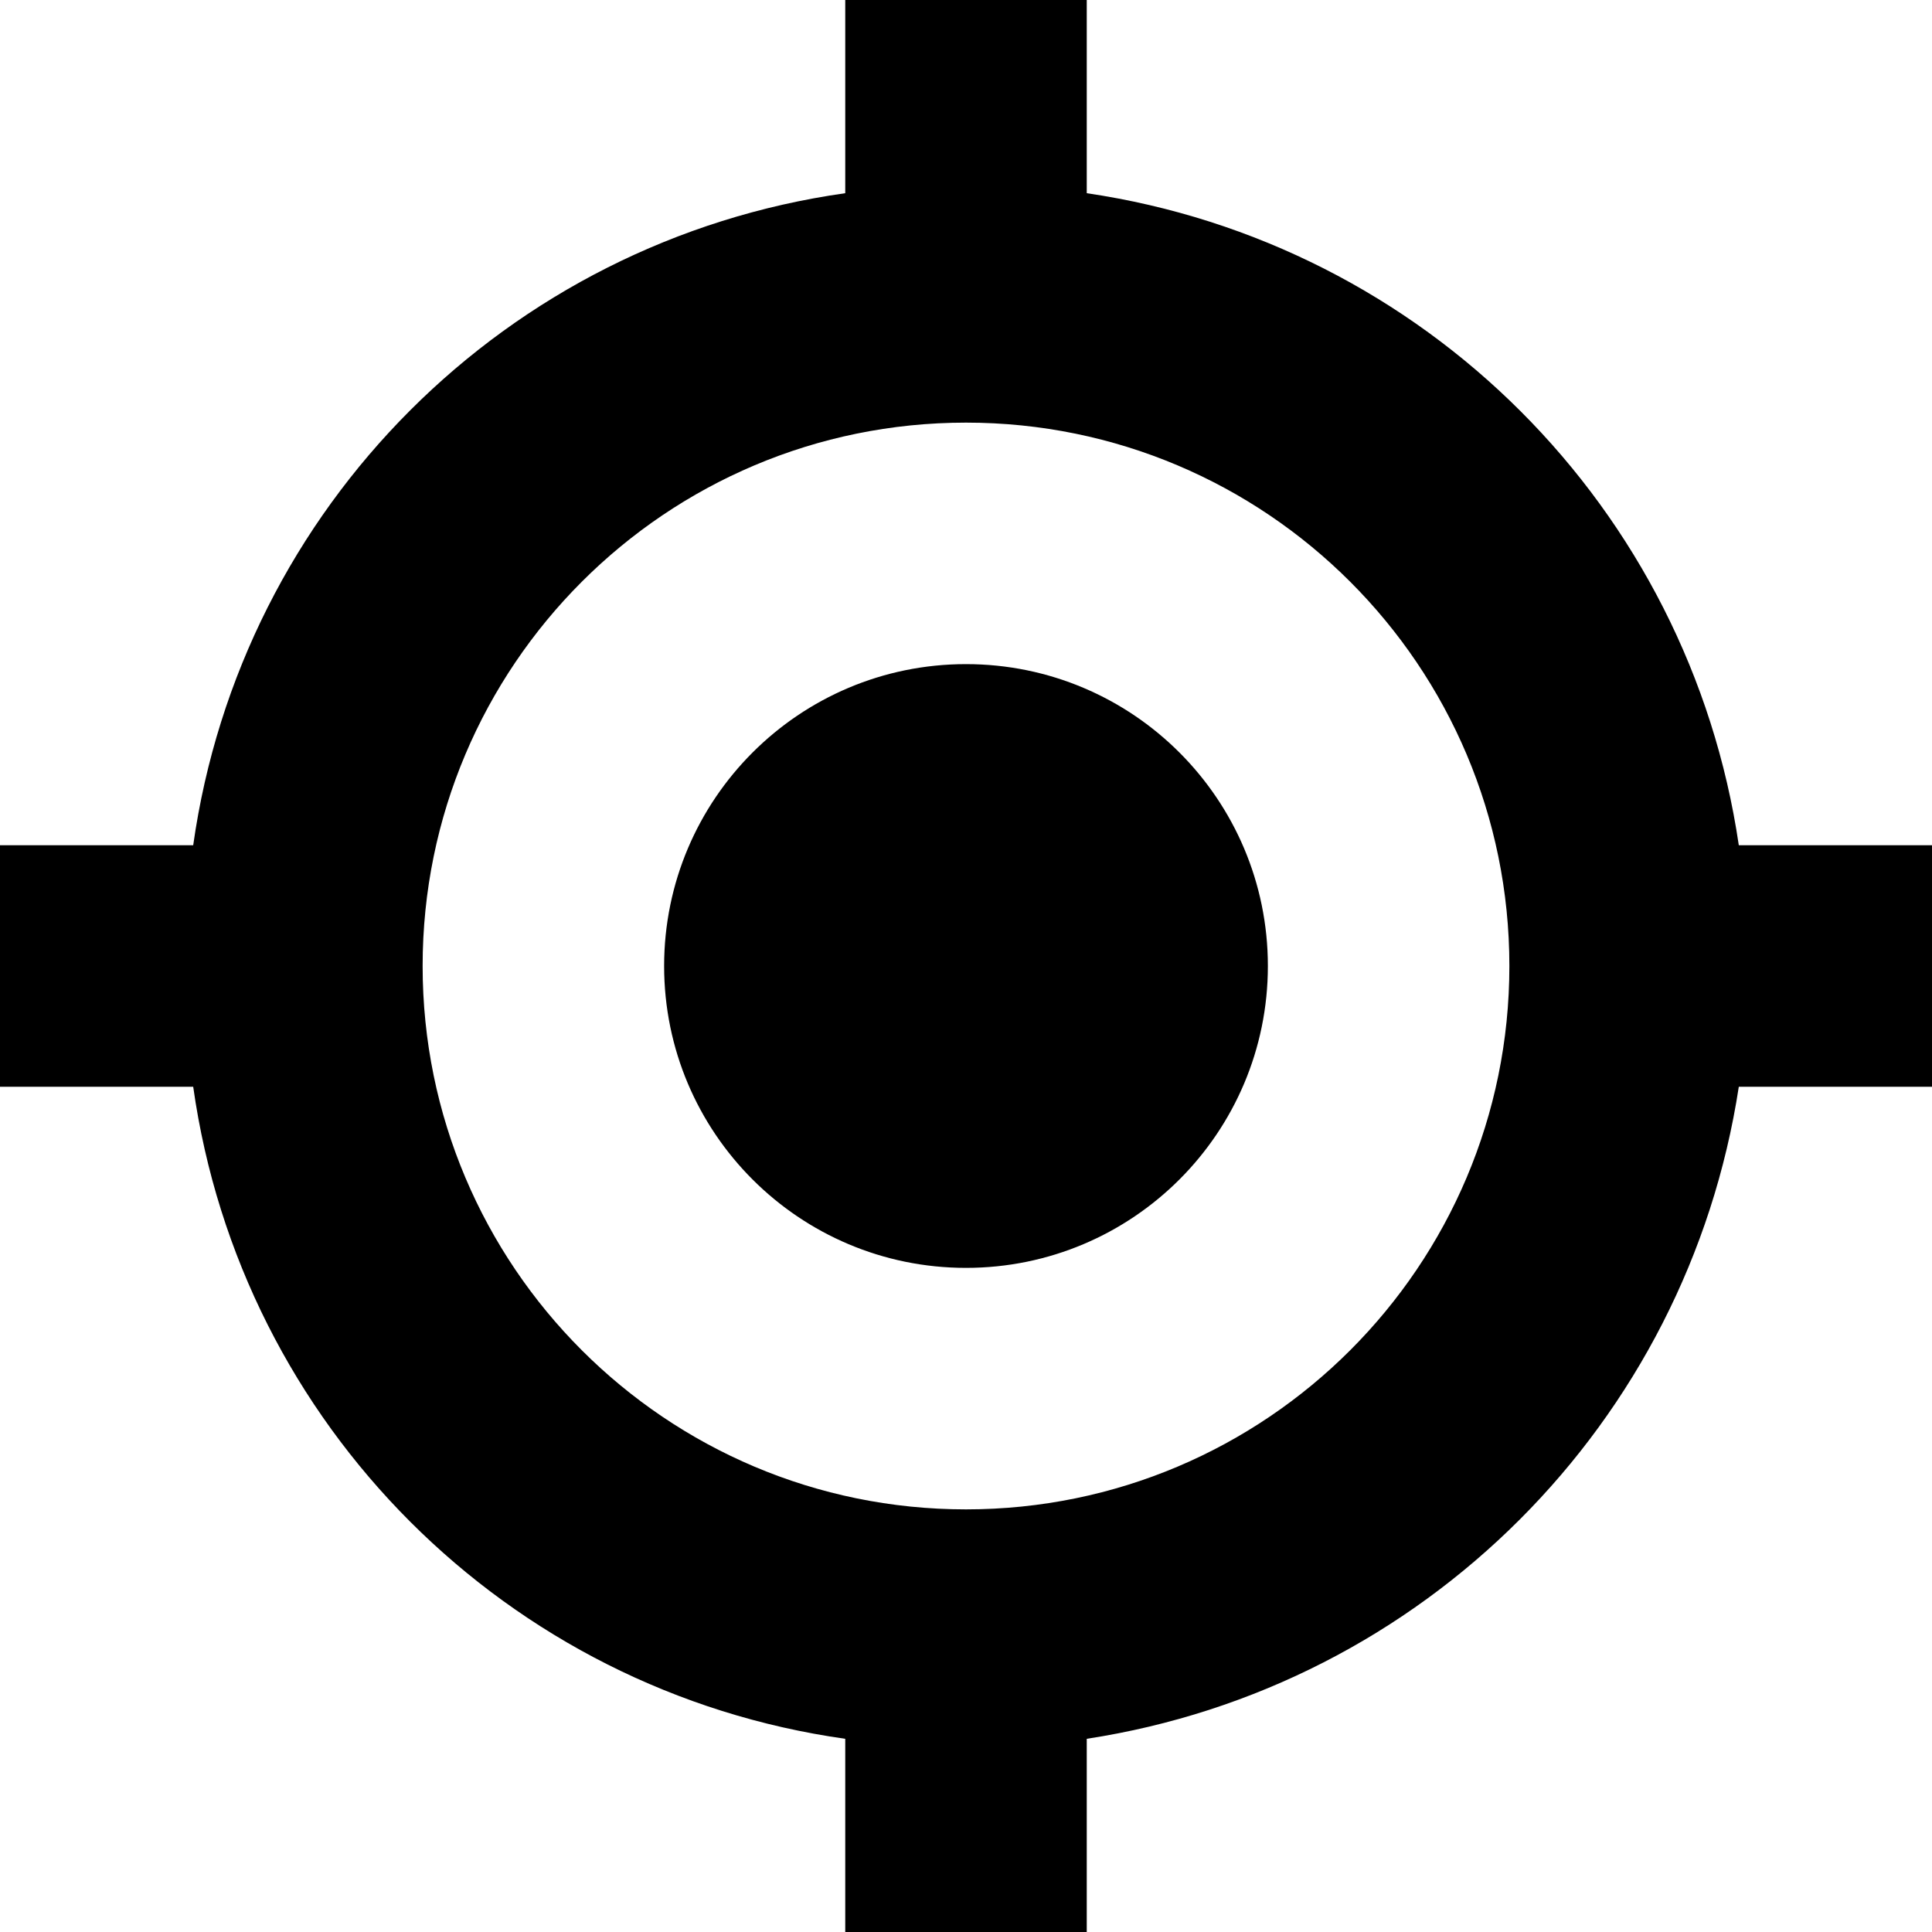
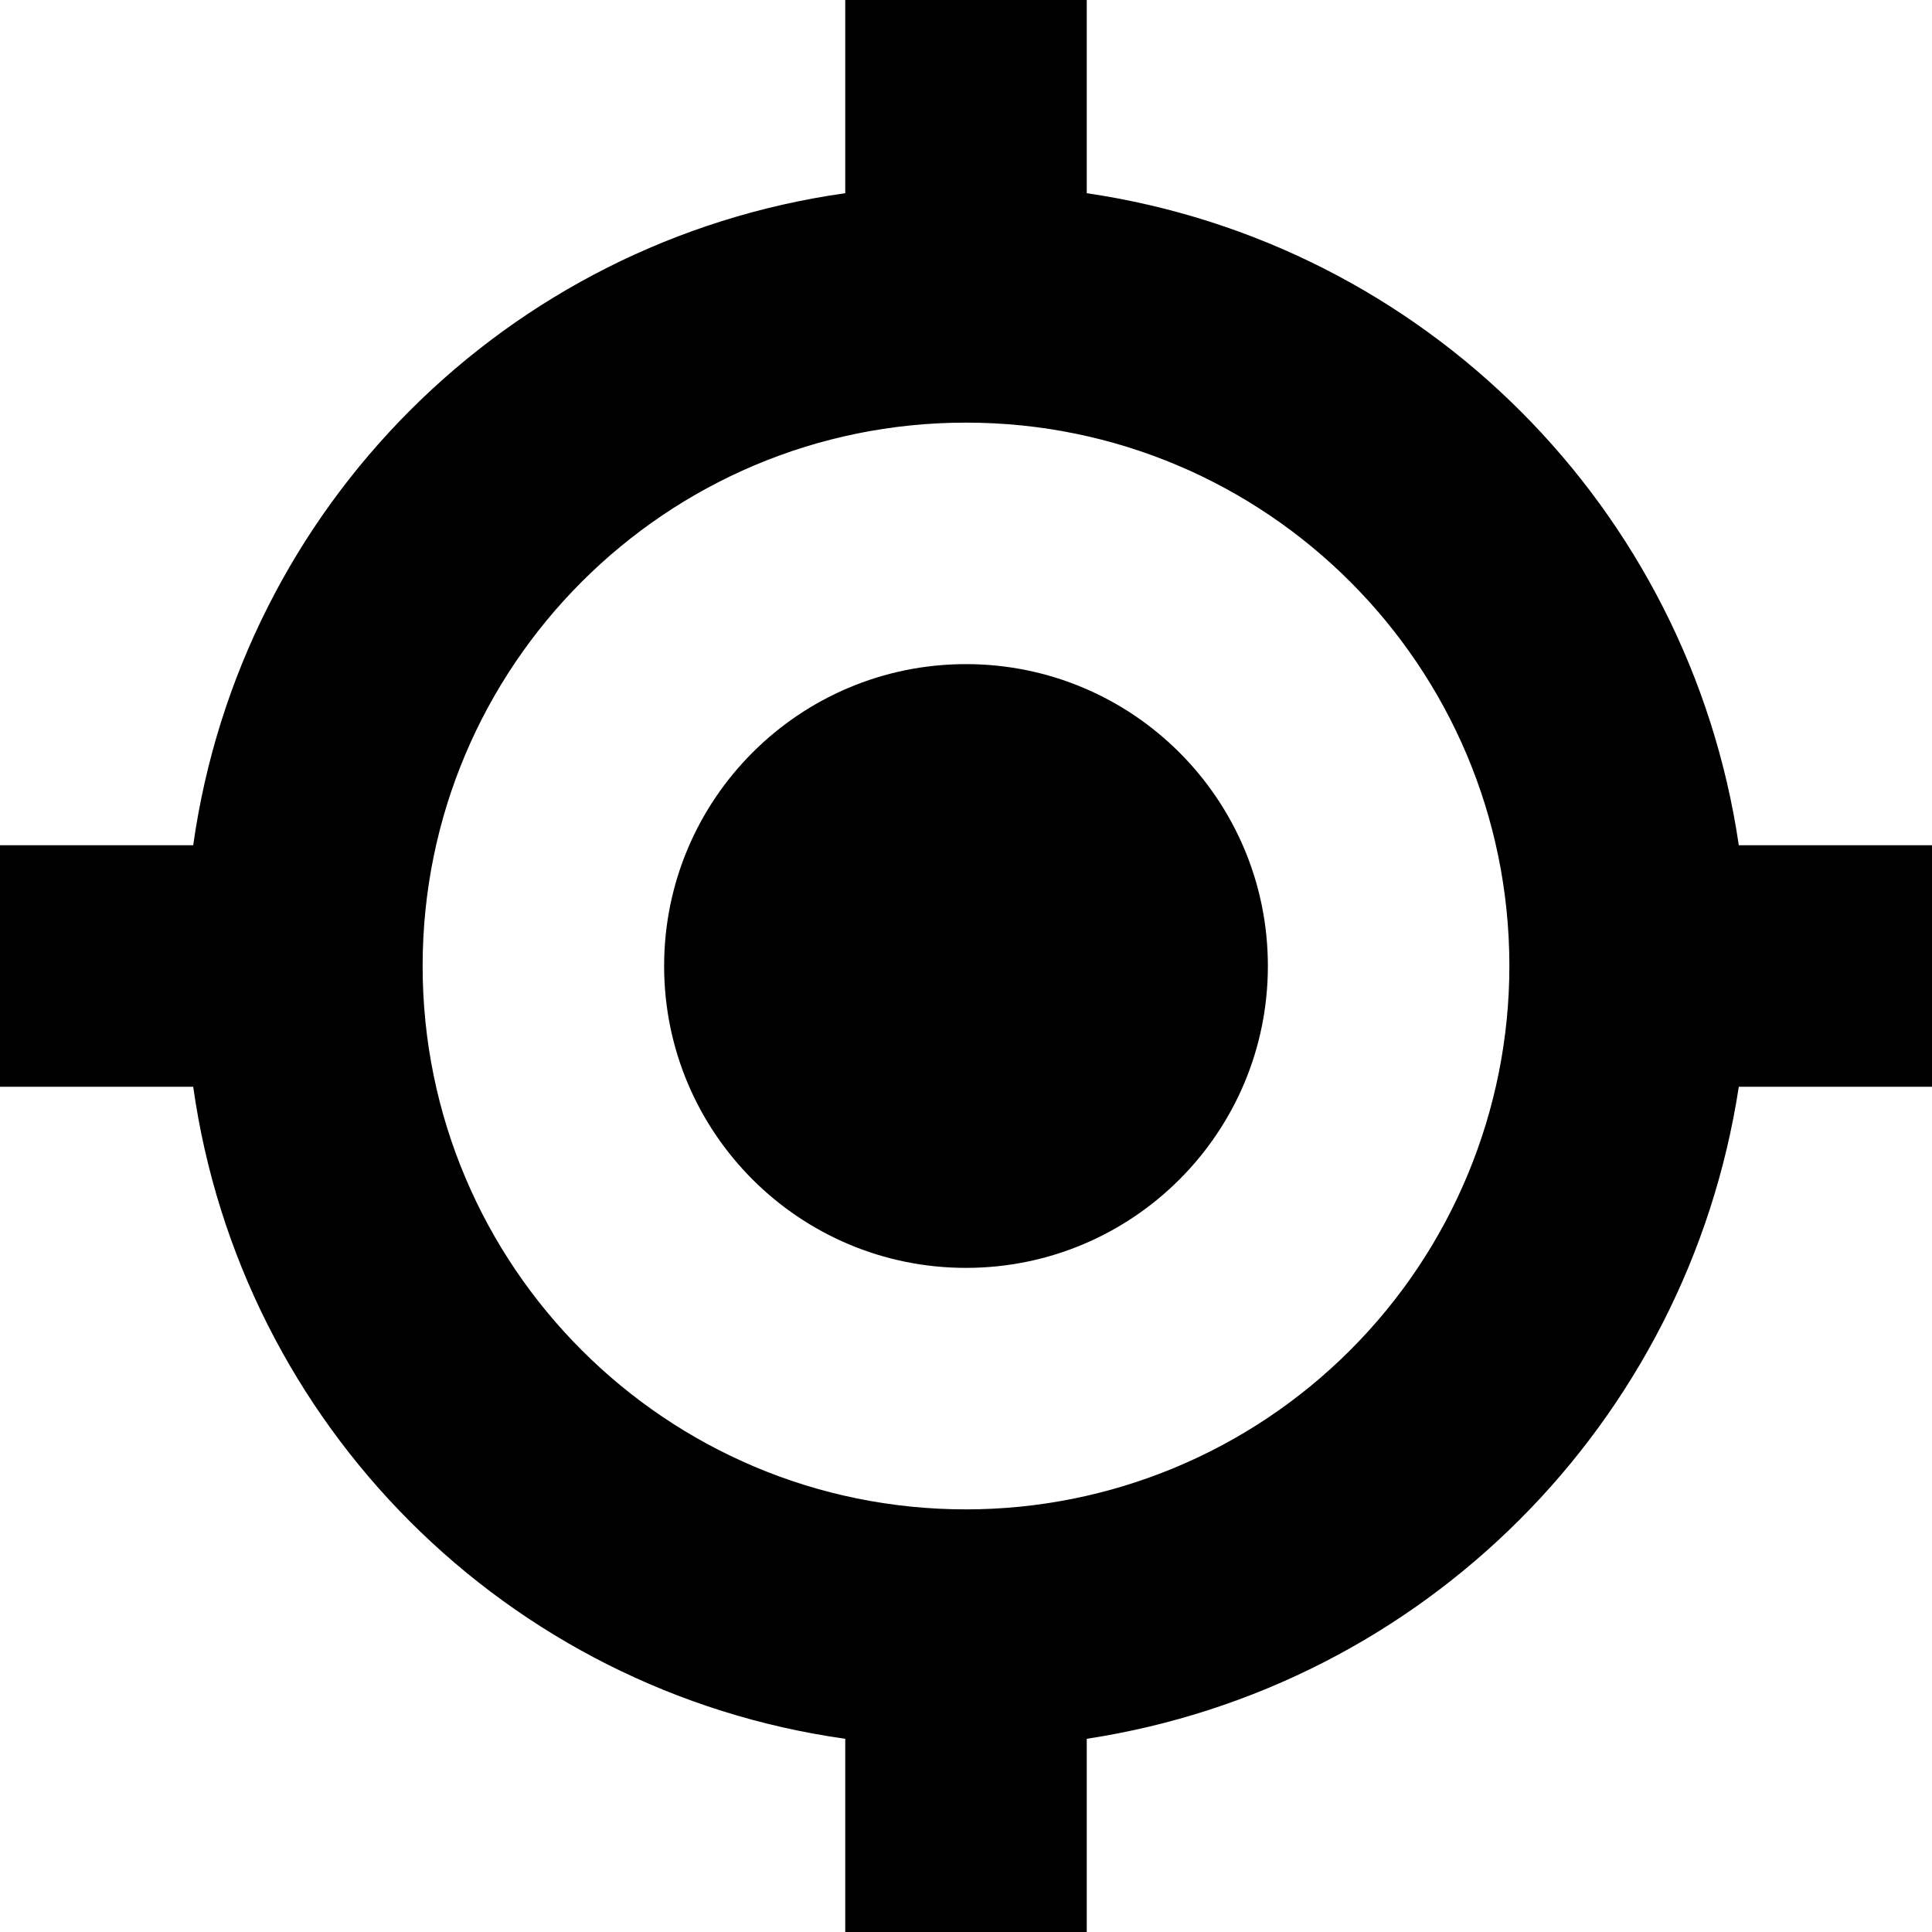
- <svg viewBox="0 0 20 20">
-   <path color="currentColor" fill="currentColor" d="M18 8.75A8 8 0 0011.25 2V0h-2.5v2A7.938 7.938 0 002 8.75H0v2.5h2A7.937 7.937 0 008.75 18v2h2.5v-2A8.063 8.063 0 0018 11.25h2v-2.5h-2zm-8 6.875a5.625 5.625 0 110-11.25 5.625 5.625 0 010 11.25zM13.125 10a3.125 3.125 0 11-6.25 0 3.125 3.125 0 016.25 0z" />
+ <svg xmlns="http://www.w3.org/2000/svg" viewBox="0 0 20 20" version="1.1">
+   <path color="currentColor" fill="currentColor" d="M18,8.75 C17.486,5.257 14.743,2.514 11.25,2 L11.25,0 L8.75,0 L8.75,2 C5.247,2.494 2.494,5.247 2,8.75 L0,8.75 L0,11.25 L2,11.25 C2.494,14.753 5.247,17.506 8.75,18 L8.75,20 L11.25,20 L11.25,18 C14.733,17.467 17.467,14.733 18,11.25 L20,11.25 L20,8.75 L18,8.75 Z M10,15.625 C6.893,15.625 4.375,13.107 4.375,10 C4.375,6.893 6.893,4.375 10,4.375 C13.107,4.375 15.625,6.893 15.625,10 C15.625,11.492 15.032,12.923 13.977,13.977 C12.923,15.032 11.492,15.625 10,15.625 Z M13.125,10 C13.125,11.726 11.726,13.125 10,13.125 C8.274,13.125 6.875,11.726 6.875,10 C6.875,8.274 8.274,6.875 10,6.875 C11.726,6.875 13.125,8.274 13.125,10 Z" />
</svg>
